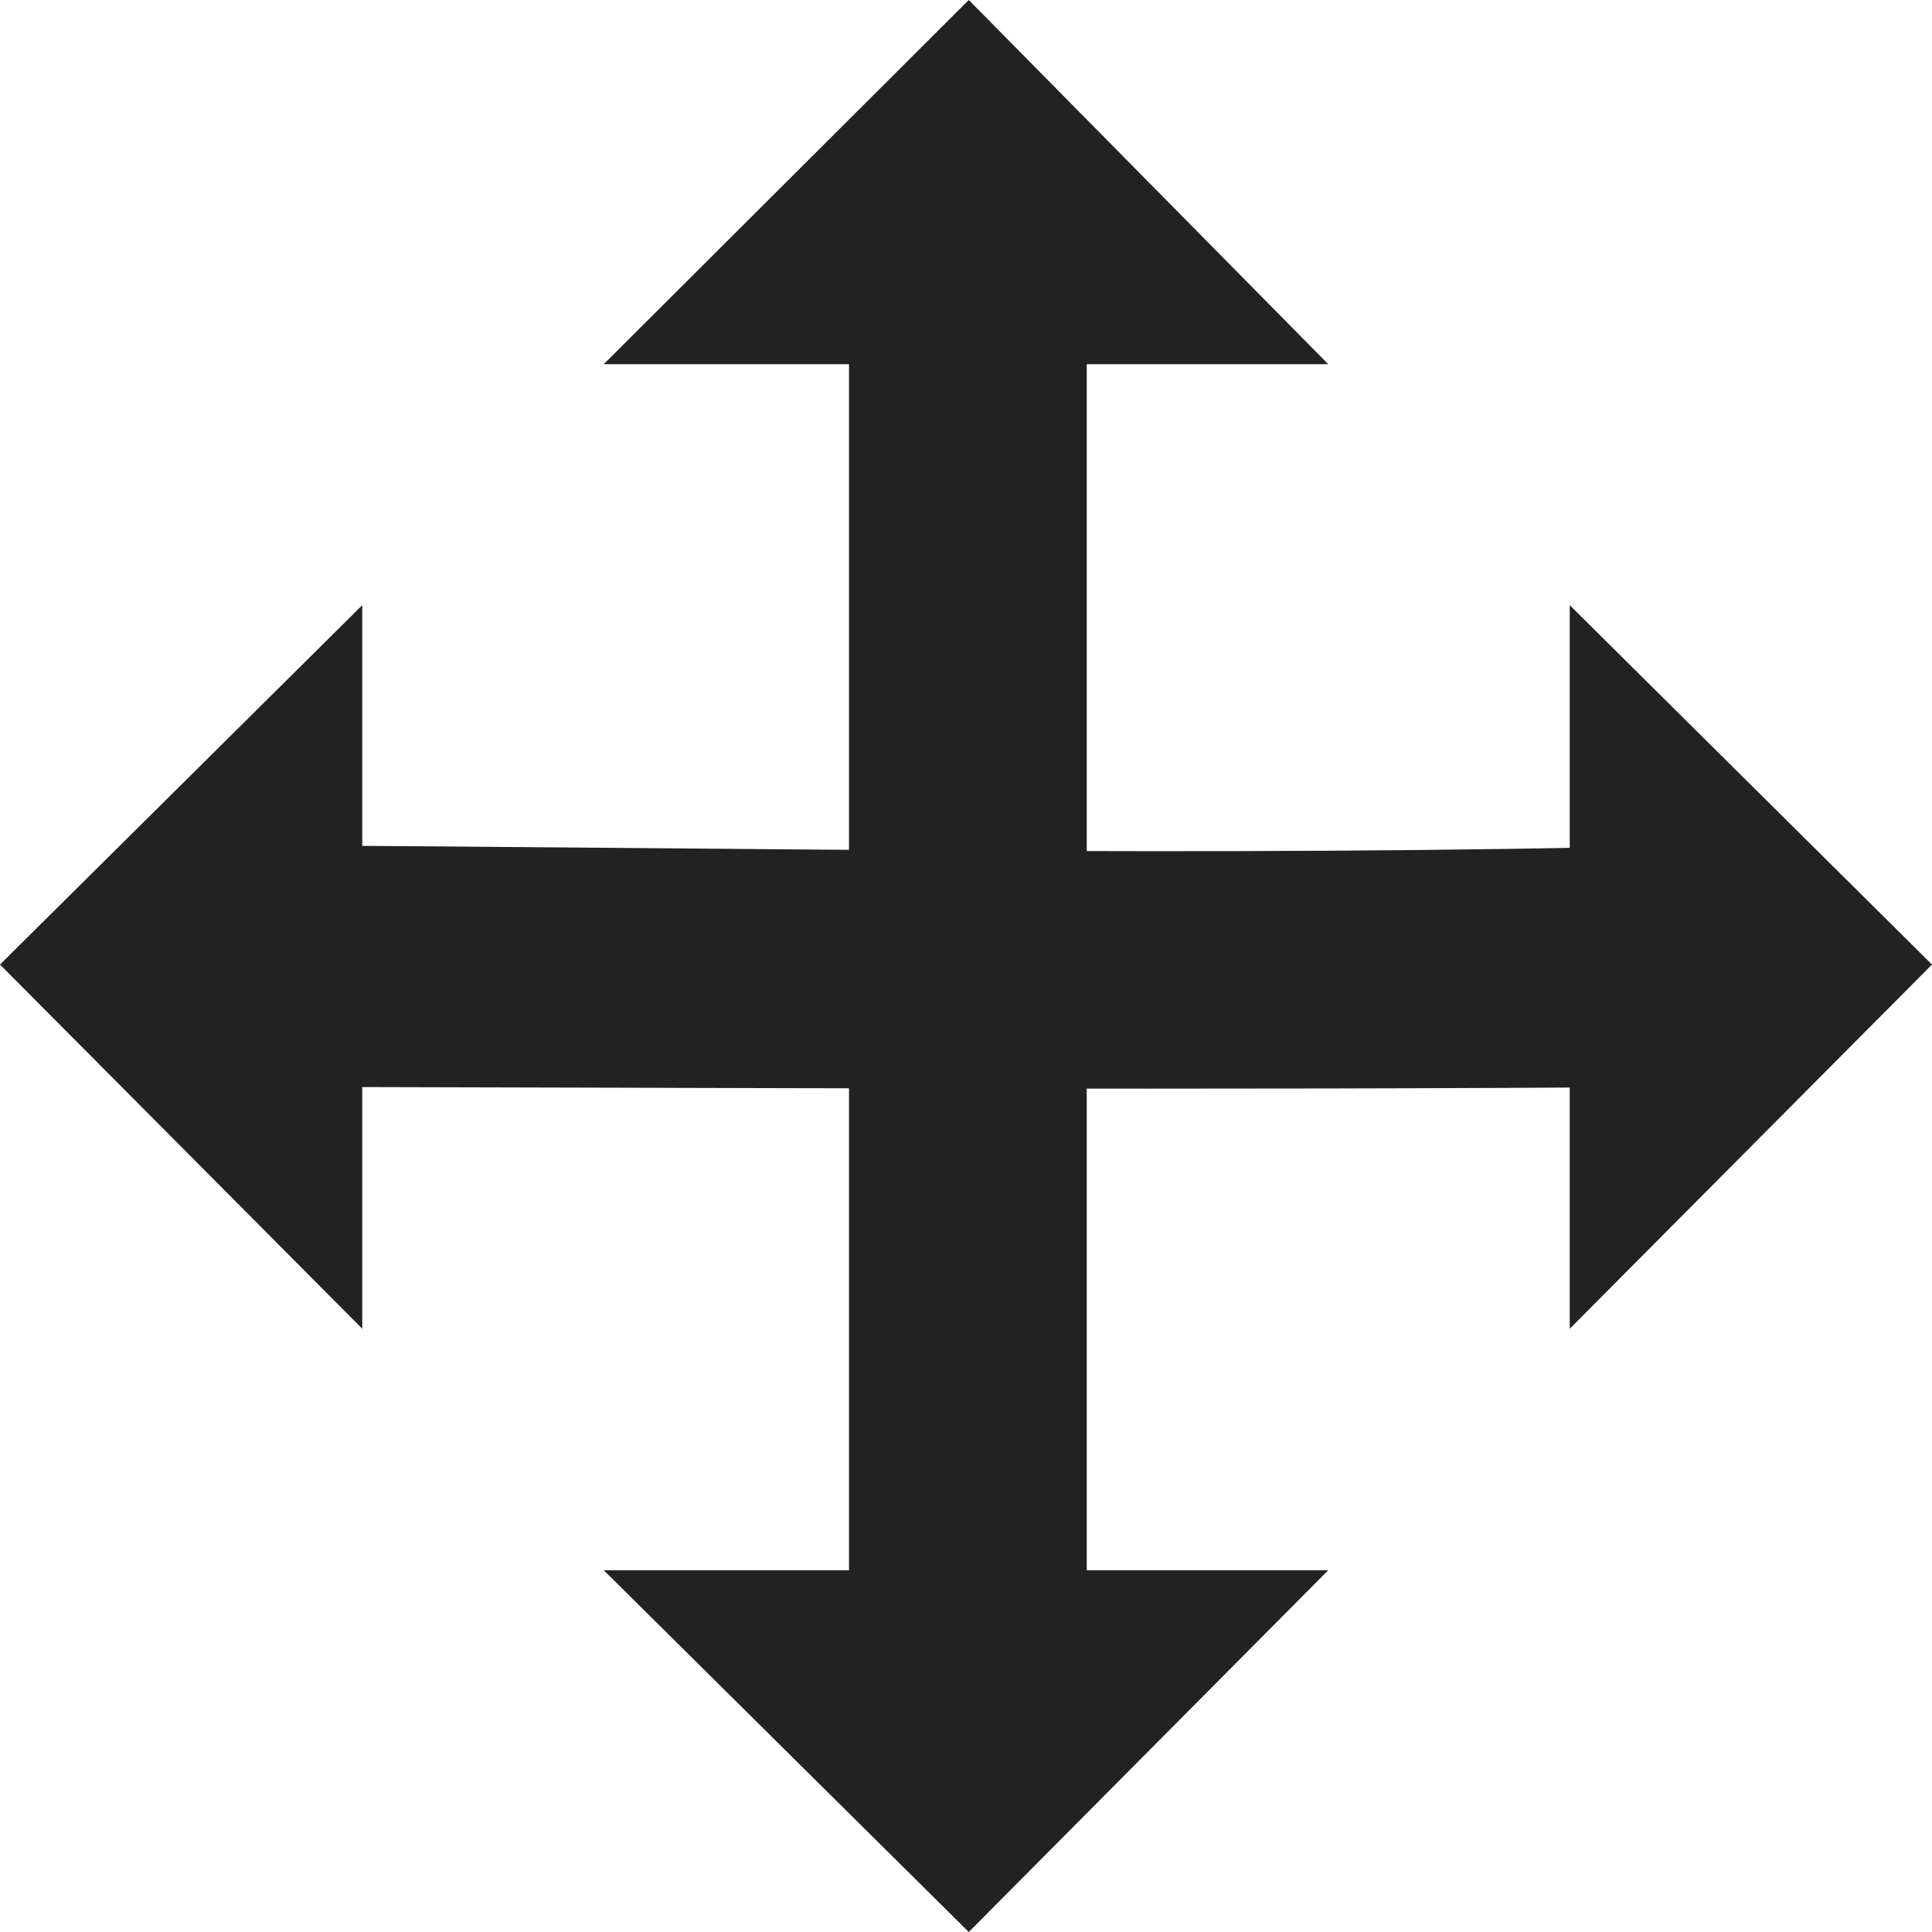
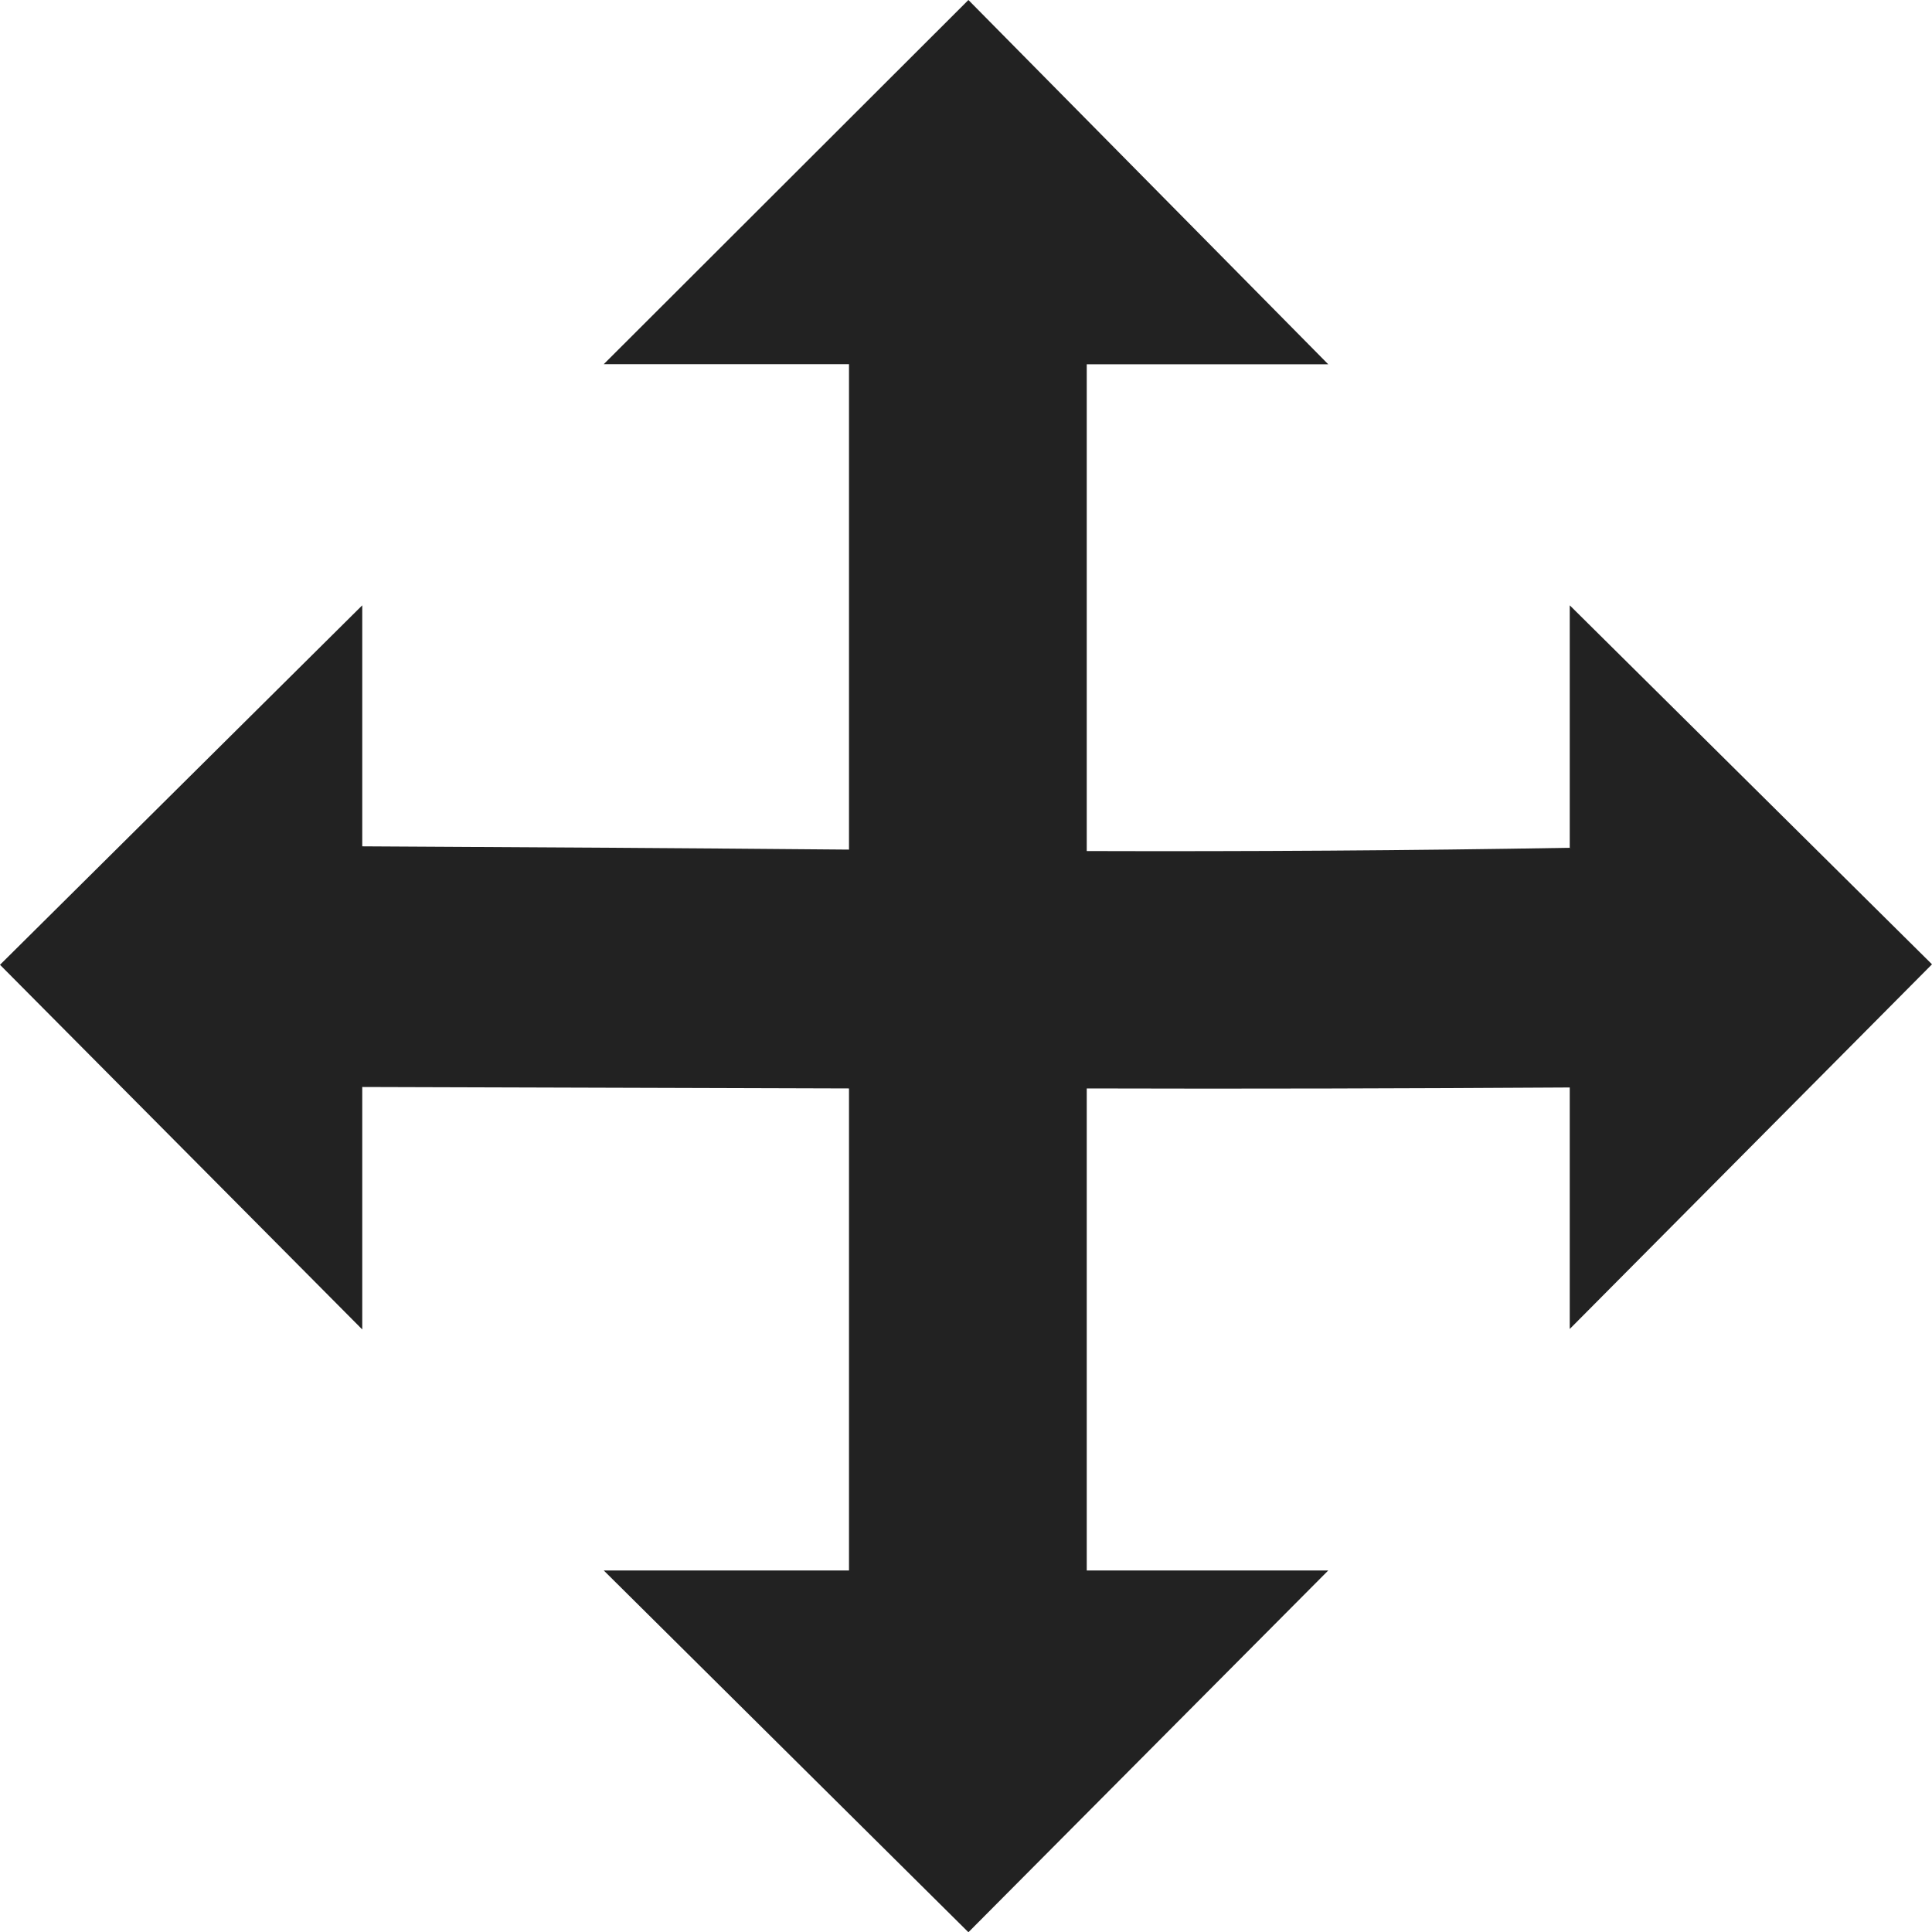
<svg xmlns="http://www.w3.org/2000/svg" height="16px" viewBox="0 0 16 16" width="16px">
-   <g fill="#222222">
-     <path d="m 8.023 0 l -3.023 3.016 h 6 z m 0 0" />
-     <path d="m 7.031 2.031 v 11.938 h 1.969 v -11.938 z m 0 0" />
-     <path d="m 8.023 16 l -3.023 -2.996 h 6 z m 0 0" />
-     <path d="m 0 7.988 l 3 3.016 v -5.992 z m 0 0" />
-     <path d="m 2.031 7 v 2 c 3.988 0.008 7.98 0.031 11.969 0 v -2 c -3.988 0.102 -7.977 0.016 -11.969 0 z m 0 0" />
-     <path d="m 16 7.988 l -3 3.016 v -5.992 z m 0 0" />
-   </g>
+   <path d="m 8.02 0 l -3.02 3.016 h 2.031 v 4.02 c -1.344 -0.012 -2.688 -0.02 -4.031 -0.027 v -1.996 l -3 2.977 l 3 3.02 v -2.008 c 1.344 0.004 2.688 0.008 4.031 0.012 v 3.992 h -2.031 l 3.02 2.996 l 2.98 -2.996 h -2 v -3.992 c 1.332 0.004 2.668 0 4 -0.008 v 2 l 3 -3.02 l -3 -2.973 v 2.008 c -1.332 0.023 -2.668 0.031 -4 0.027 v -4.031 h 2 z m 0 0" fill="#222222" />
</svg>
